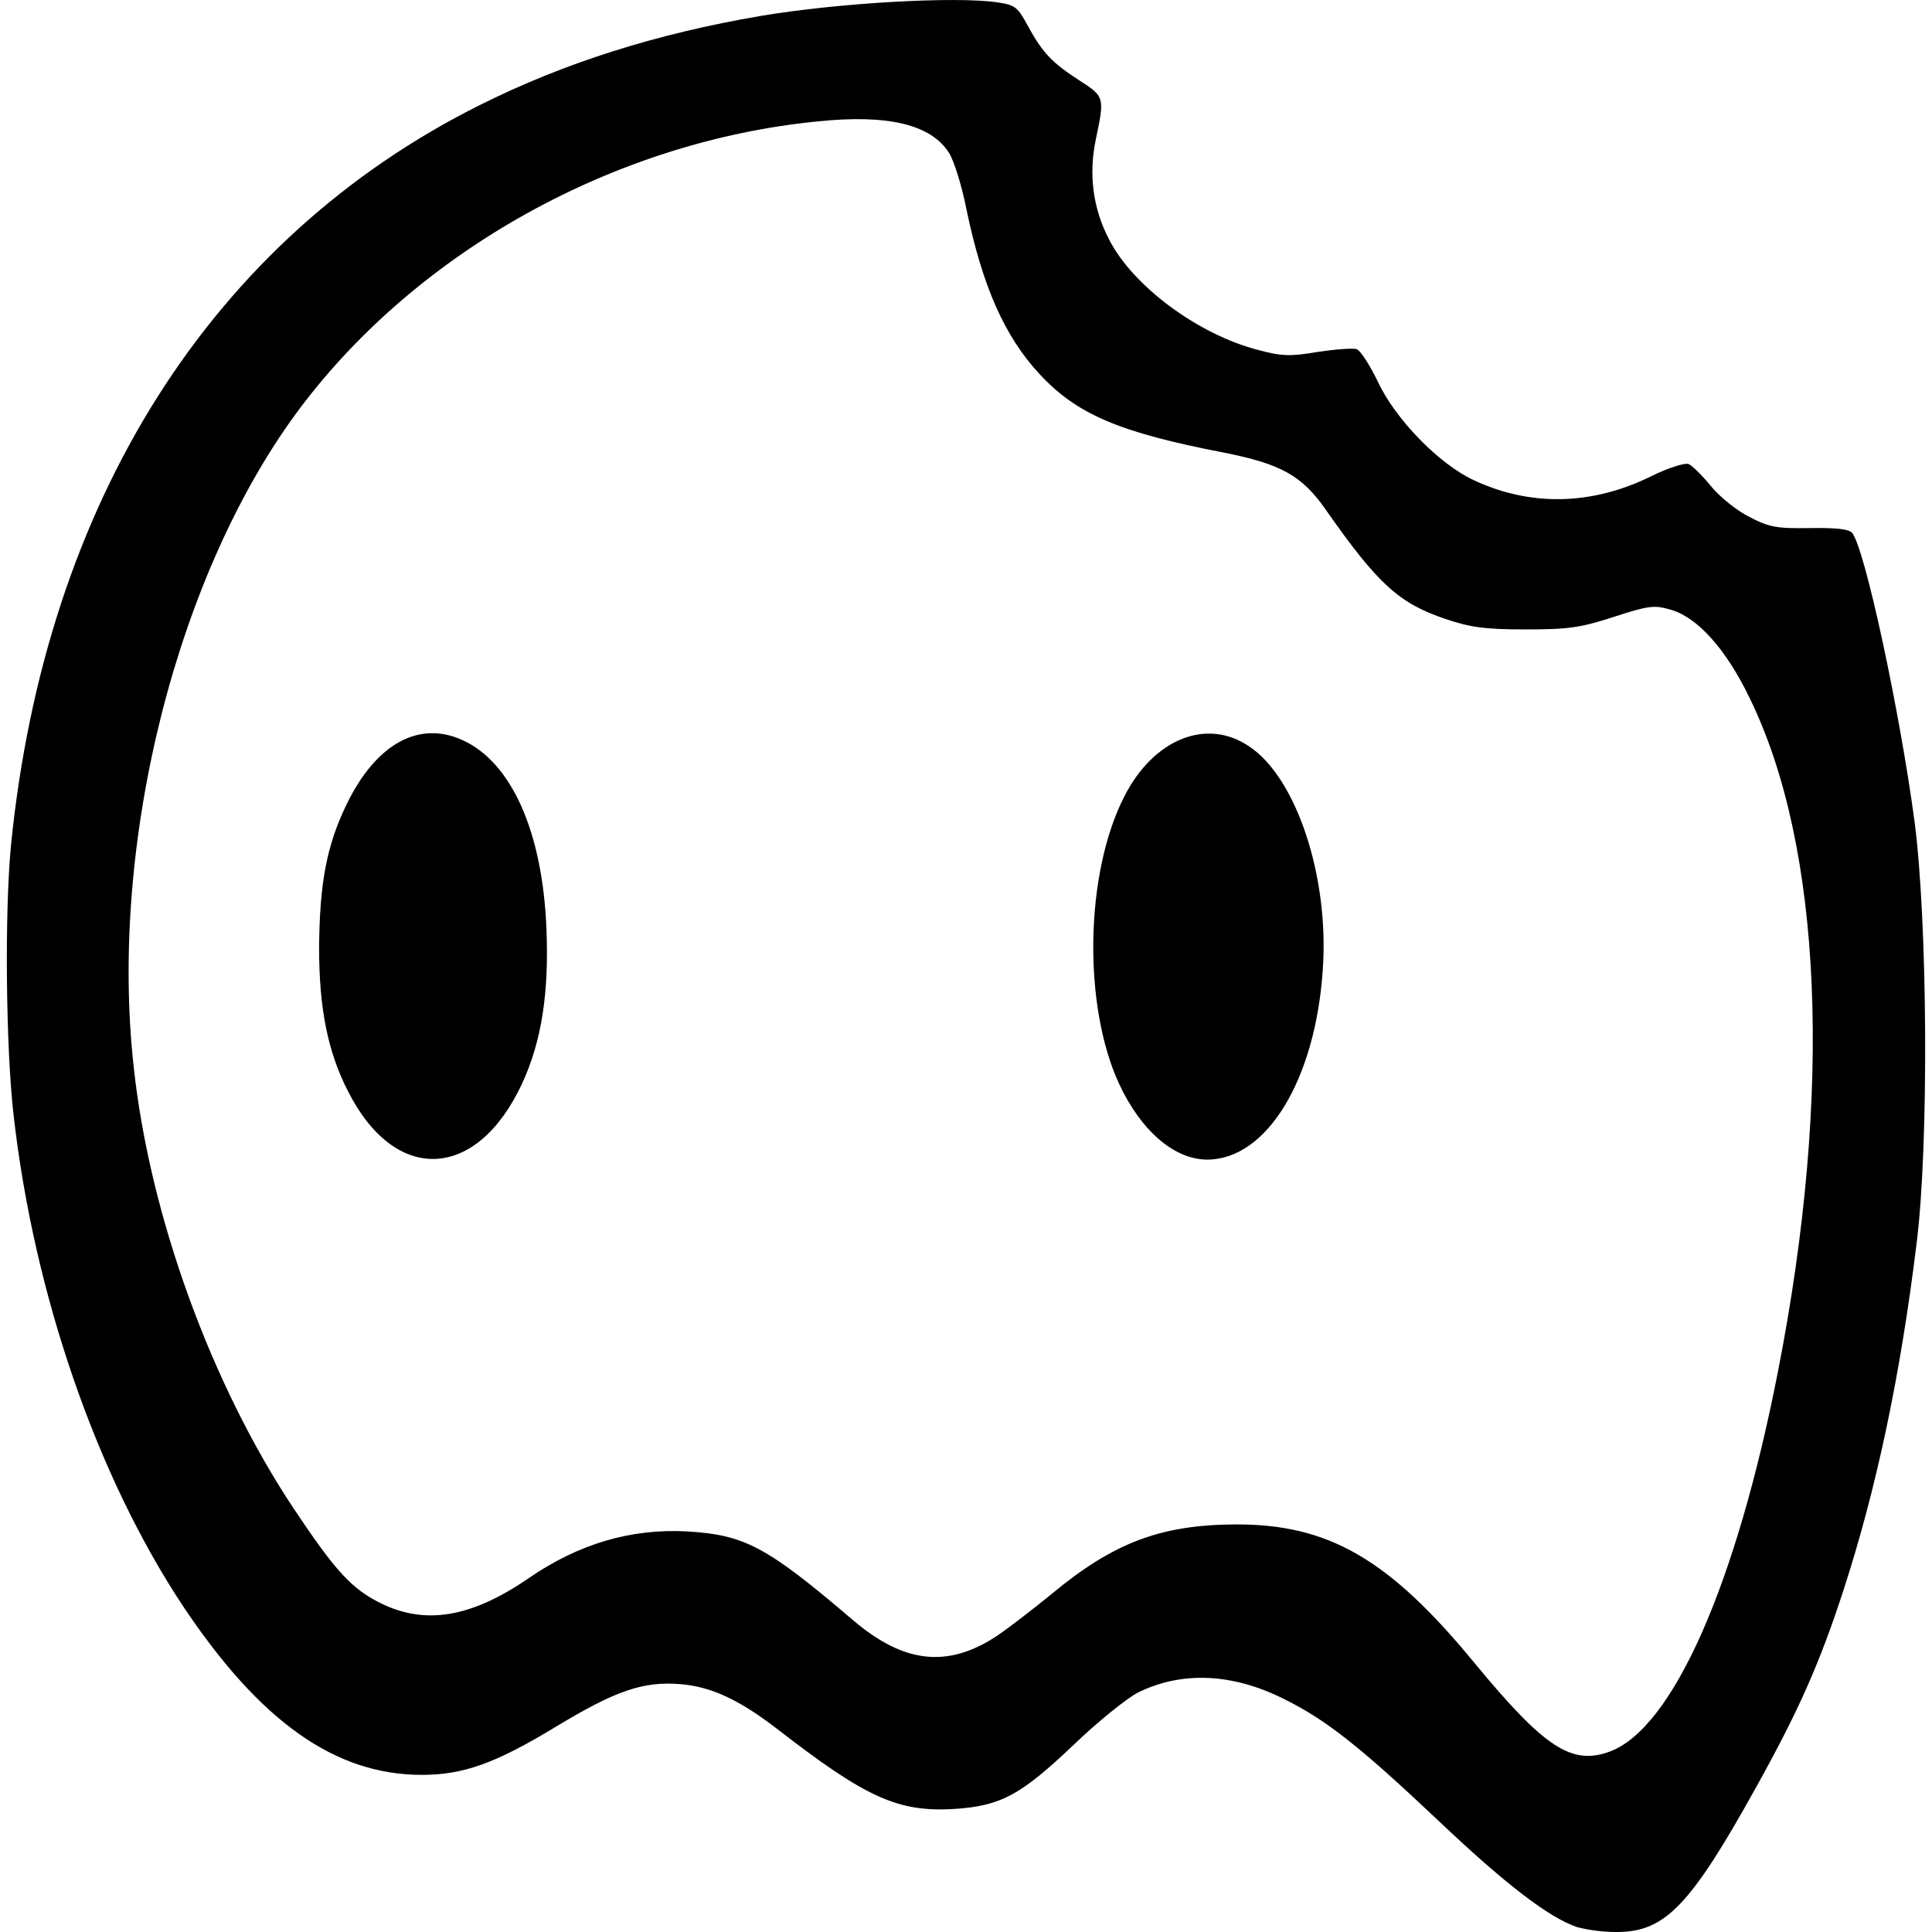
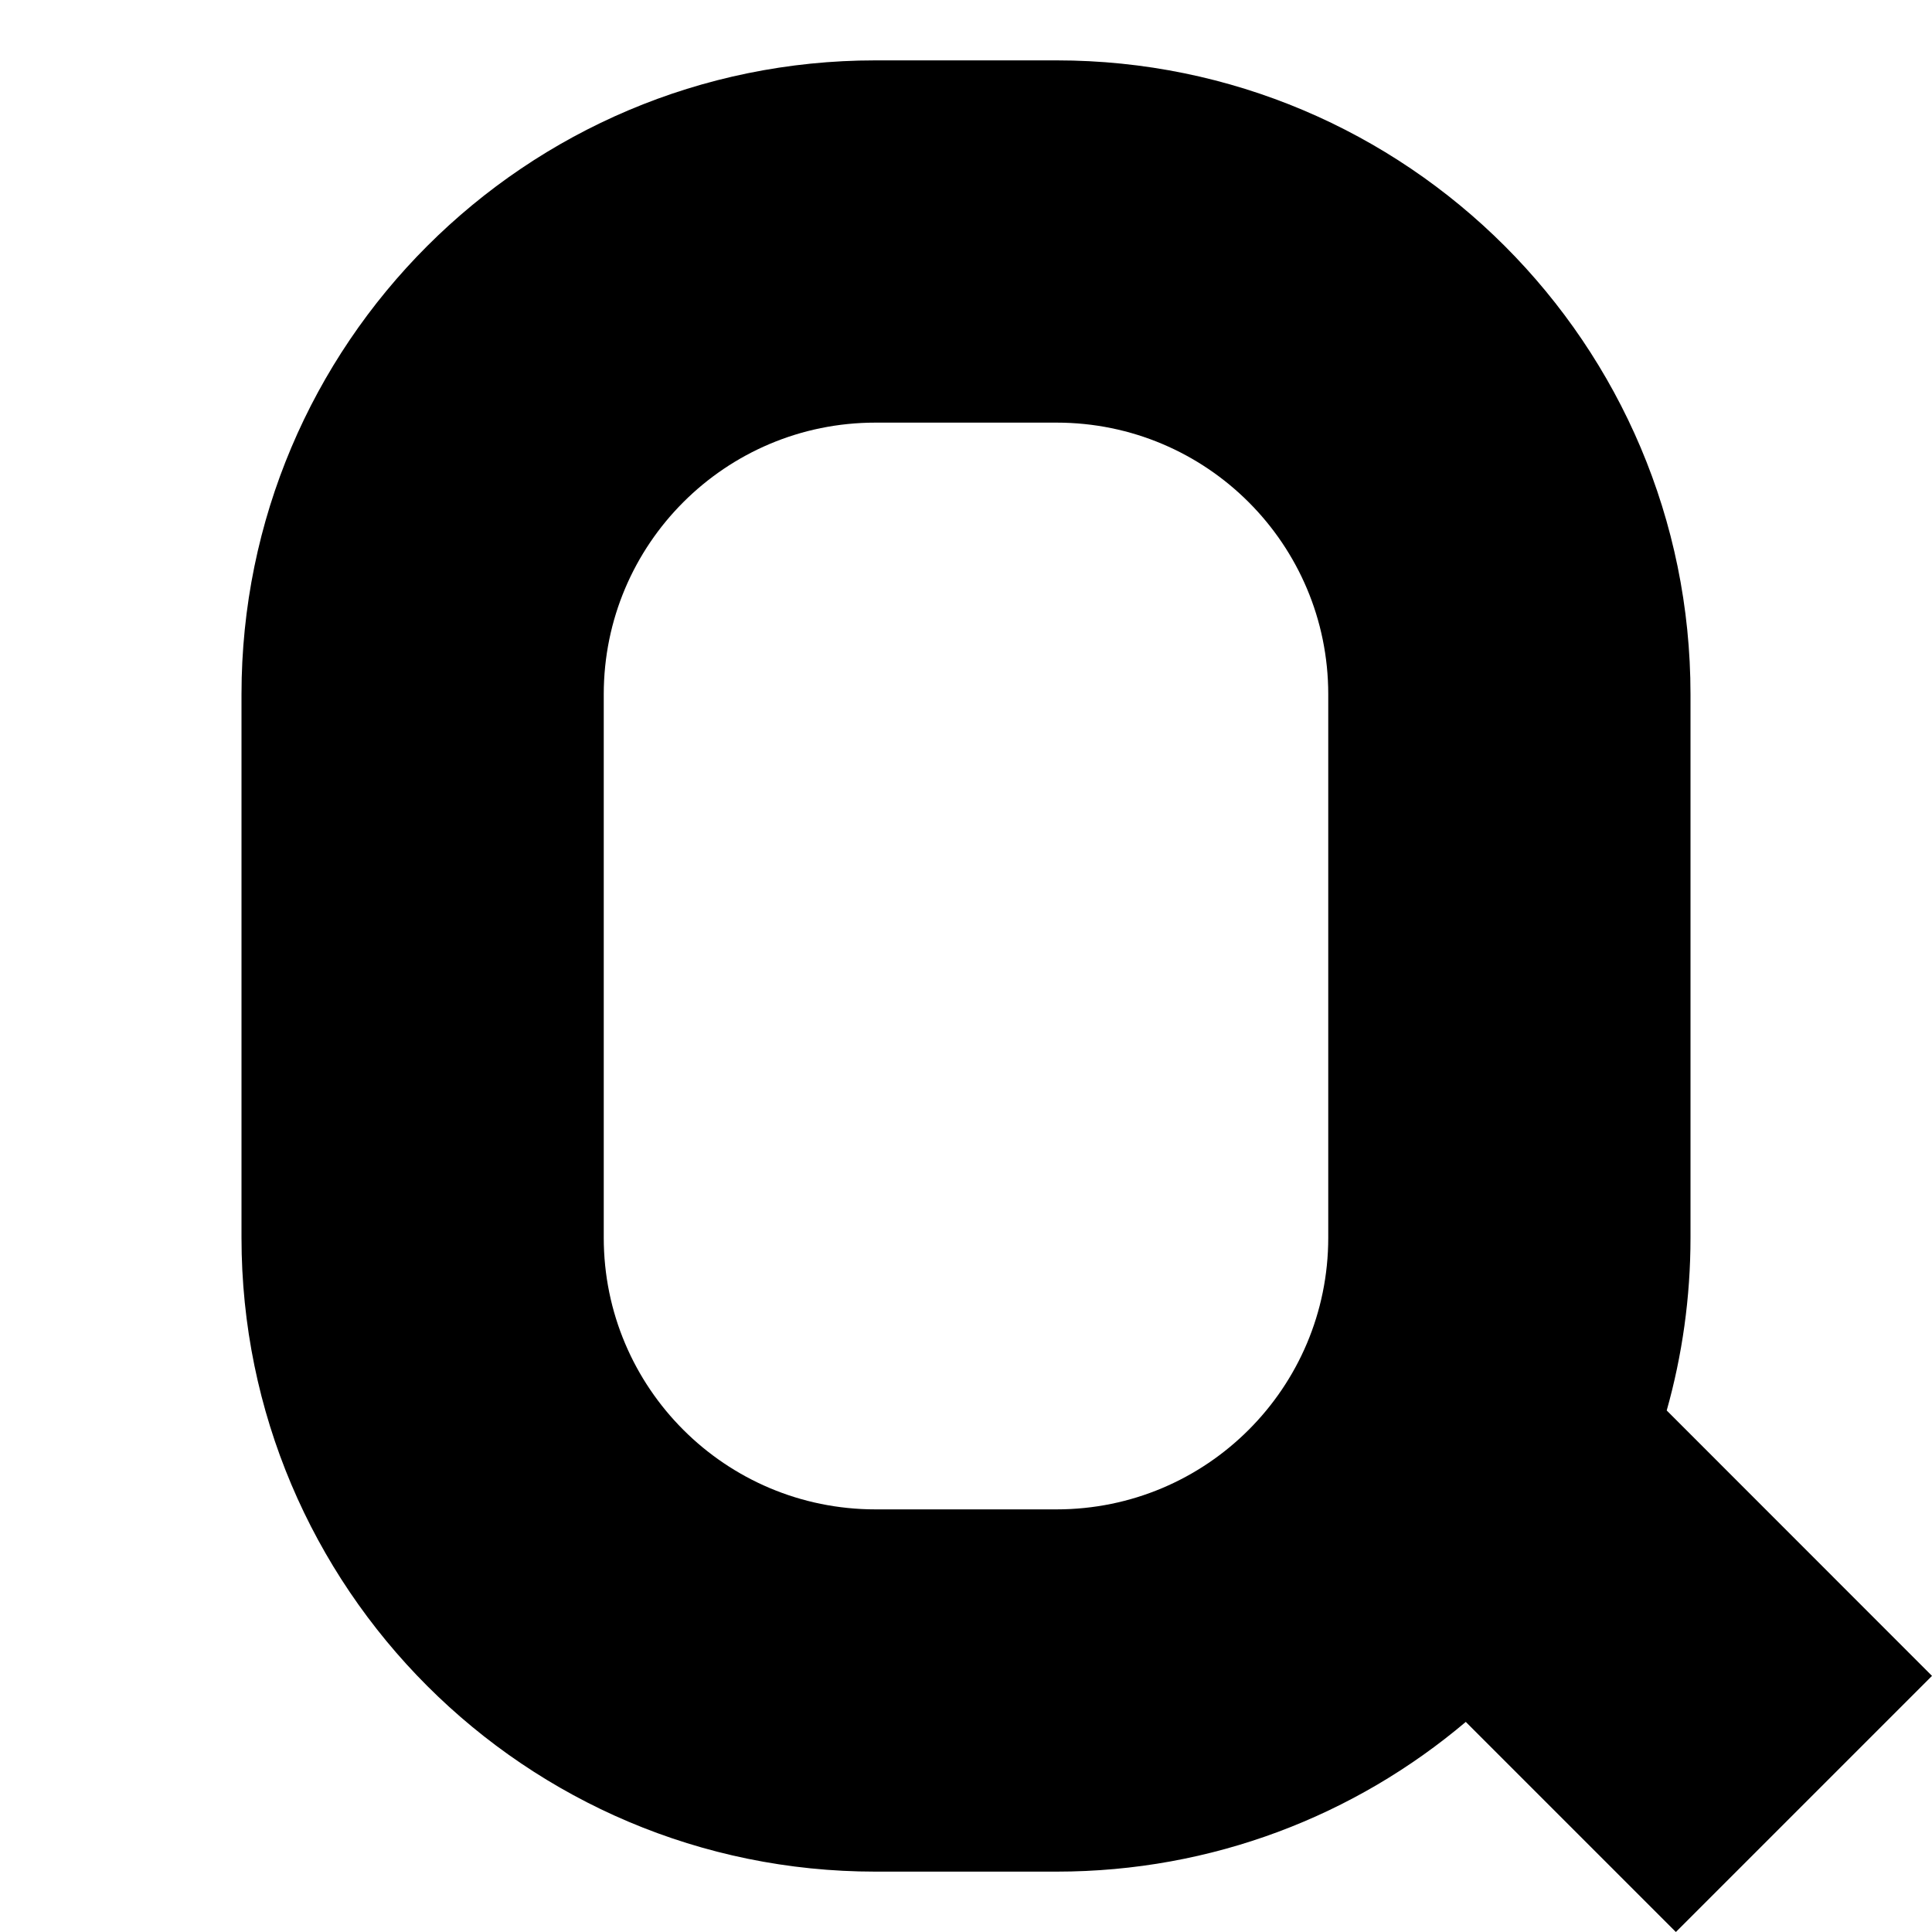
- <svg xmlns="http://www.w3.org/2000/svg" role="img" viewBox="0 0 24 24">
-   <path d="M5.748 9.195c.607.277.992 1.139 1.04 2.342.033.797-.06 1.399-.303 1.925-.564 1.209-1.578 1.252-2.163.092-.25-.488-.358-1.025-.358-1.778.006-.803.092-1.274.347-1.795.363-.742.895-1.035 1.437-.786zm9.768.076c.591.39.998 1.627.916 2.776-.092 1.371-.699 2.358-1.436 2.358-.407 0-.824-.358-1.095-.943-.45-.976-.423-2.613.065-3.567.363-.716 1.024-.981 1.55-.624zM12.388.029c.223.032.255.06.38.292.184.336.298.456.64.678.314.2.314.211.206.726-.093.434-.039.862.162 1.247.293.58 1.111 1.187 1.86 1.377.281.076.395.081.737.022.222-.033.439-.049.482-.033.049.022.163.2.26.401.217.467.76 1.025 1.193 1.226.705.33 1.47.314 2.206-.05.206-.102.412-.167.461-.151.043.016.168.14.276.271.109.136.326.309.478.385.249.13.341.146.753.14.325-.005.488.012.526.06.157.19.59 2.201.775 3.584.163 1.241.179 4.017.027 5.23-.2 1.644-.498 3.053-.91 4.321-.293.9-.553 1.491-1.09 2.456C20.997 23.675 20.682 24 20.086 24a2.01 2.01 0 0 1-.493-.06c-.353-.119-.895-.536-1.73-1.328-.986-.932-1.404-1.257-1.924-1.512-.634-.315-1.258-.342-1.8-.076-.13.065-.498.358-.807.656-.65.618-.9.753-1.47.791-.704.044-1.1-.135-2.206-.992-.471-.363-.818-.526-1.203-.558-.466-.038-.808.081-1.561.537-.743.45-1.139.59-1.654.59-1.073 0-2.006-.66-2.965-2.097C1.205 18.34.424 16.09.17 13.863c-.098-.84-.114-2.537-.033-3.367.428-4.266 2.494-7.53 5.828-9.193C7.005.783 8.149.419 9.455.197c.976-.163 2.413-.244 2.933-.168zm-2.239 1.48C7.64 1.758 5.2 3.113 3.731 5.065c-1.529 2.033-2.38 5.399-2.07 8.19.2 1.85.964 3.947 1.989 5.487.52.78.72.997 1.084 1.176.553.271 1.122.174 1.827-.309.629-.434 1.28-.623 1.978-.585.71.043.982.184 2.055 1.1.634.542 1.182.602 1.794.195.136-.092.44-.325.678-.52.764-.634 1.35-.857 2.277-.862 1.16-.006 1.913.428 2.981 1.73.868 1.05 1.204 1.268 1.68 1.089.781-.298 1.567-2.082 2.082-4.716.683-3.48.553-6.522-.352-8.37-.293-.608-.645-.998-.976-1.095-.206-.06-.27-.055-.704.086-.418.136-.564.158-1.106.158-.51 0-.689-.028-.992-.13-.58-.196-.84-.434-1.486-1.356-.298-.428-.558-.569-1.263-.71-1.3-.25-1.832-.477-2.293-.976-.434-.466-.71-1.09-.91-2.054-.055-.282-.152-.591-.212-.689-.222-.357-.759-.488-1.643-.395z" />
+ <svg xmlns="http://www.w3.org/2000/svg" width="16" height="16" viewBox="0 0 16 16" fill="none">
+   <path fill-rule="evenodd" clip-rule="evenodd" d="M2 10.25C2 13.149 4.351 15.5 7.25 15.5H8.75C10.042 15.5 11.224 15.034 12.139 14.26L13.879 16L16 13.879L13.803 11.681C13.931 11.226 14 10.746 14 10.25V5.75C14 2.851 11.649 0.5 8.75 0.5H7.25C4.351 0.5 2 2.85 2 5.75V10.25ZM7.25 3.5C6.007 3.5 5 4.507 5 5.75L5 10.25C5 11.493 6.007 12.5 7.25 12.5H8.75C9.993 12.5 11 11.493 11 10.25V5.75C11 4.507 9.993 3.5 8.75 3.5H7.25Z" fill="black" />
</svg>
